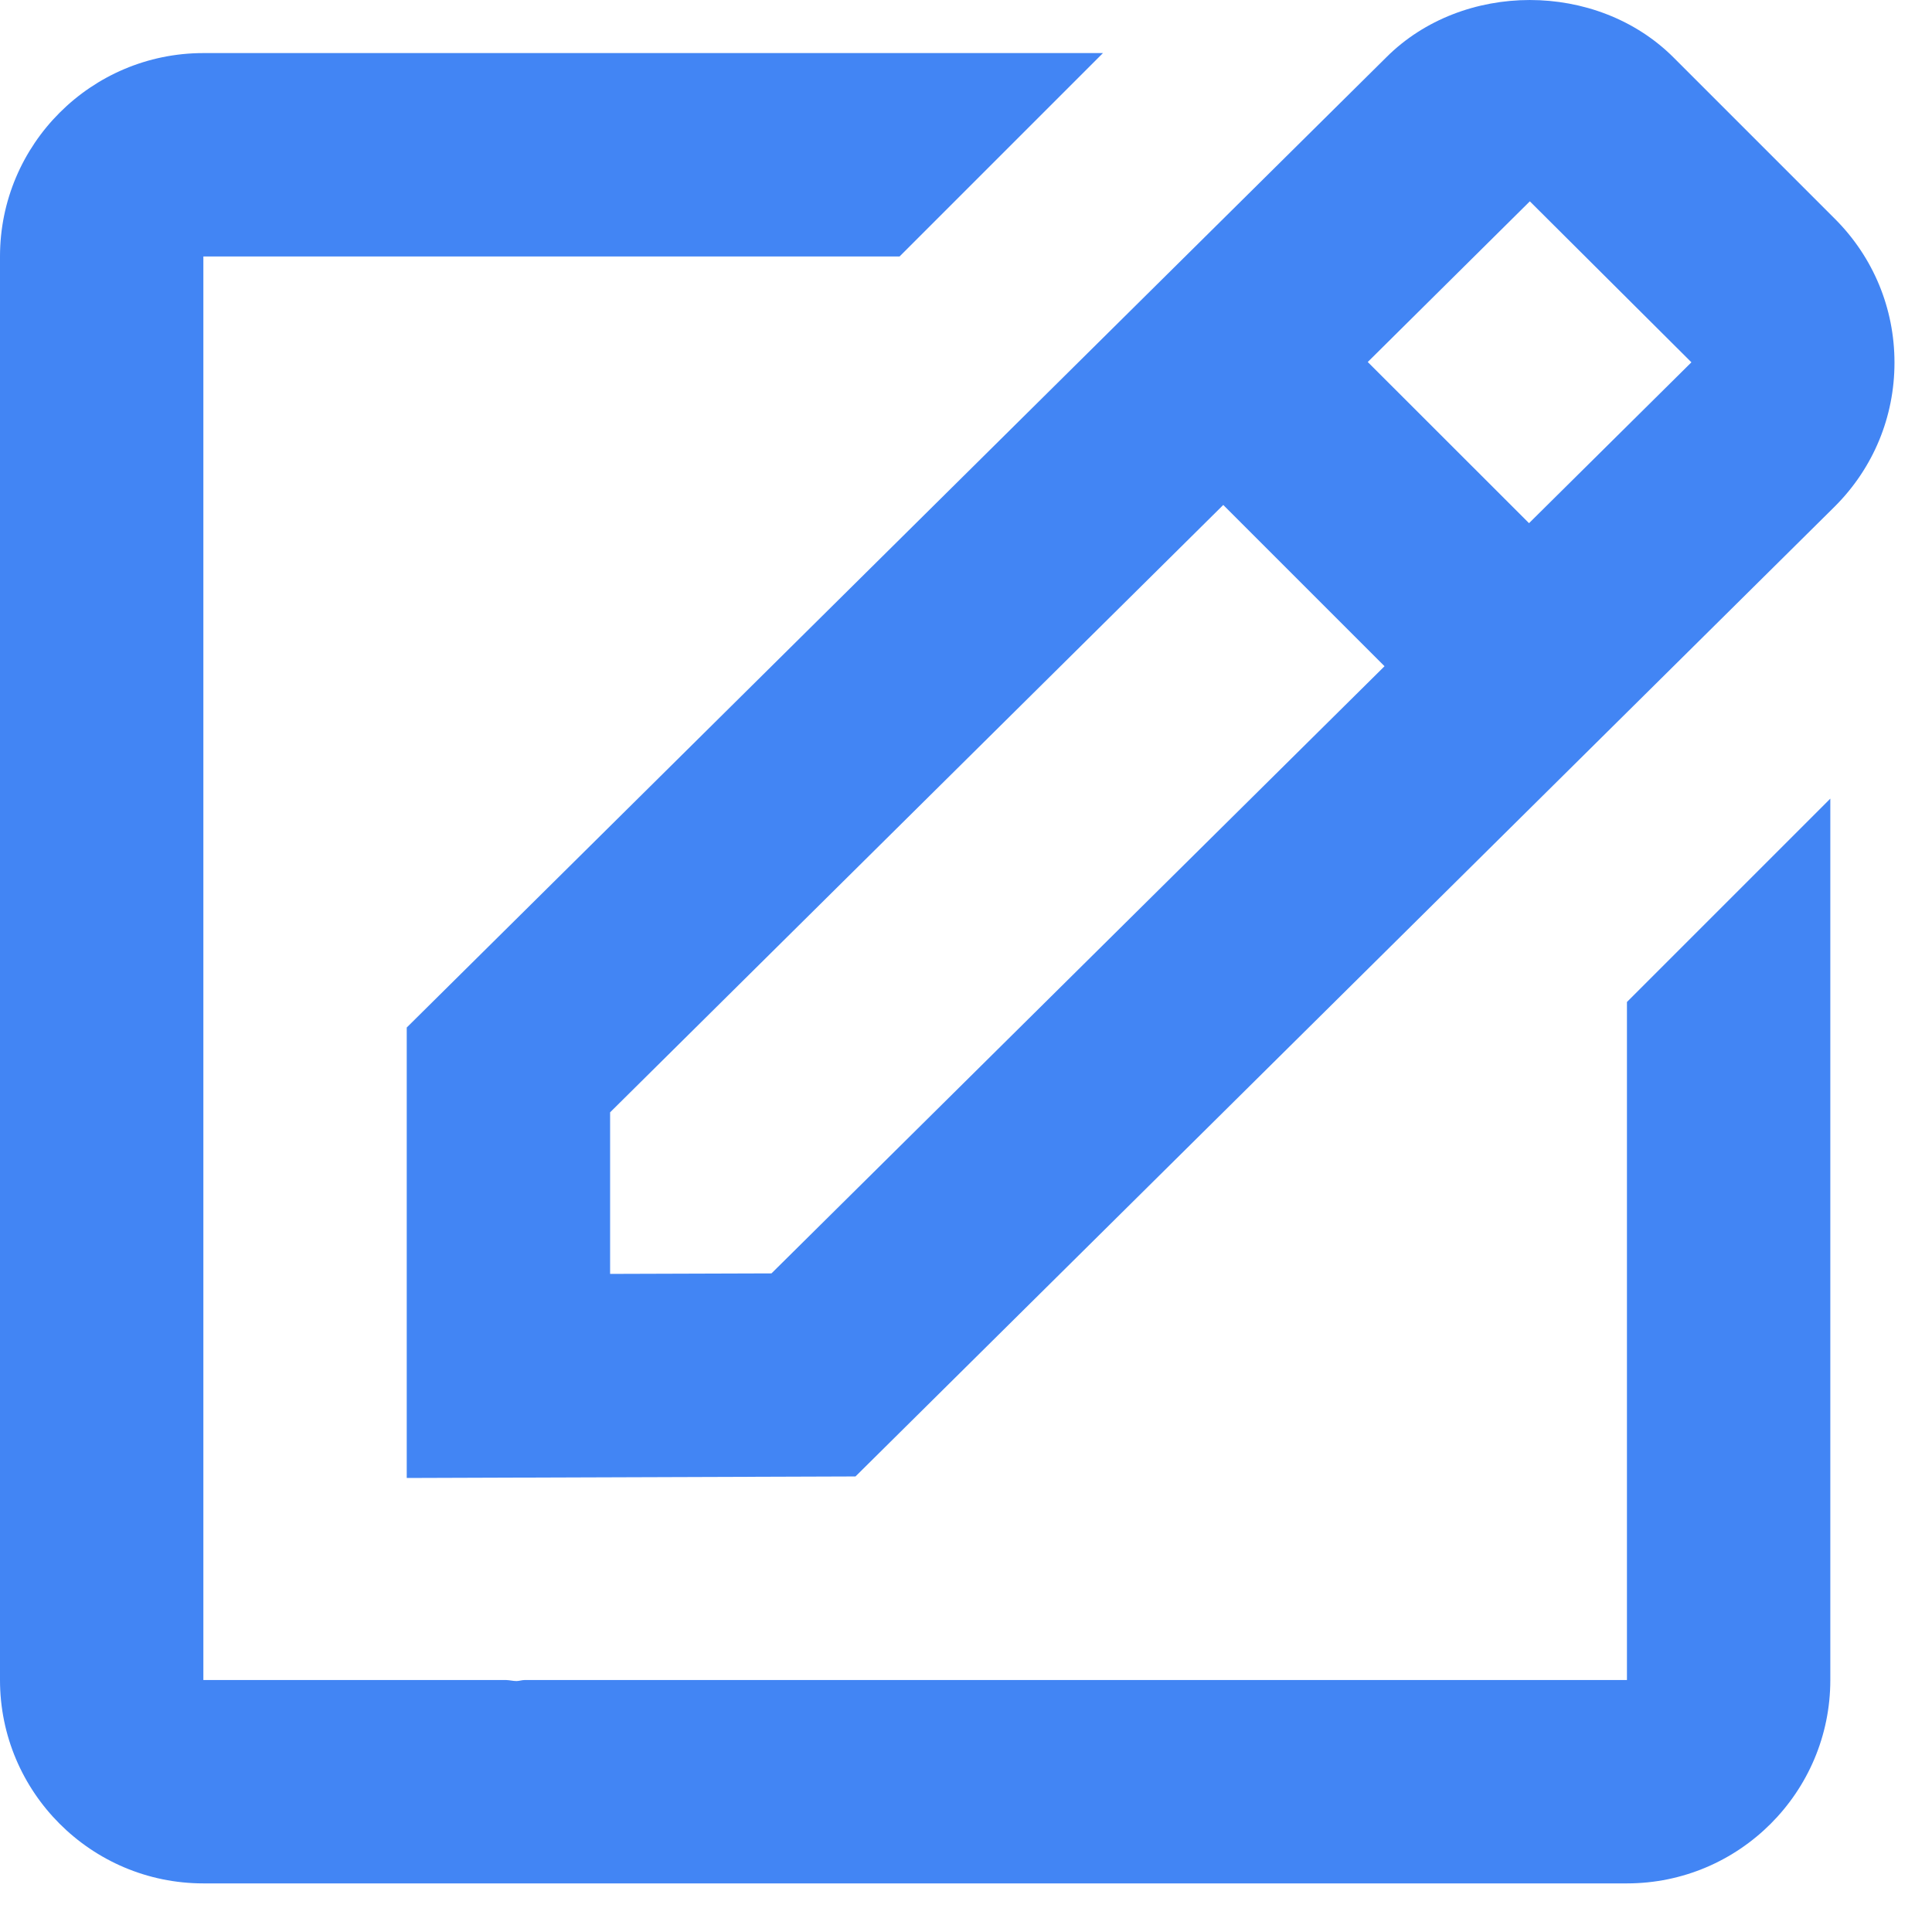
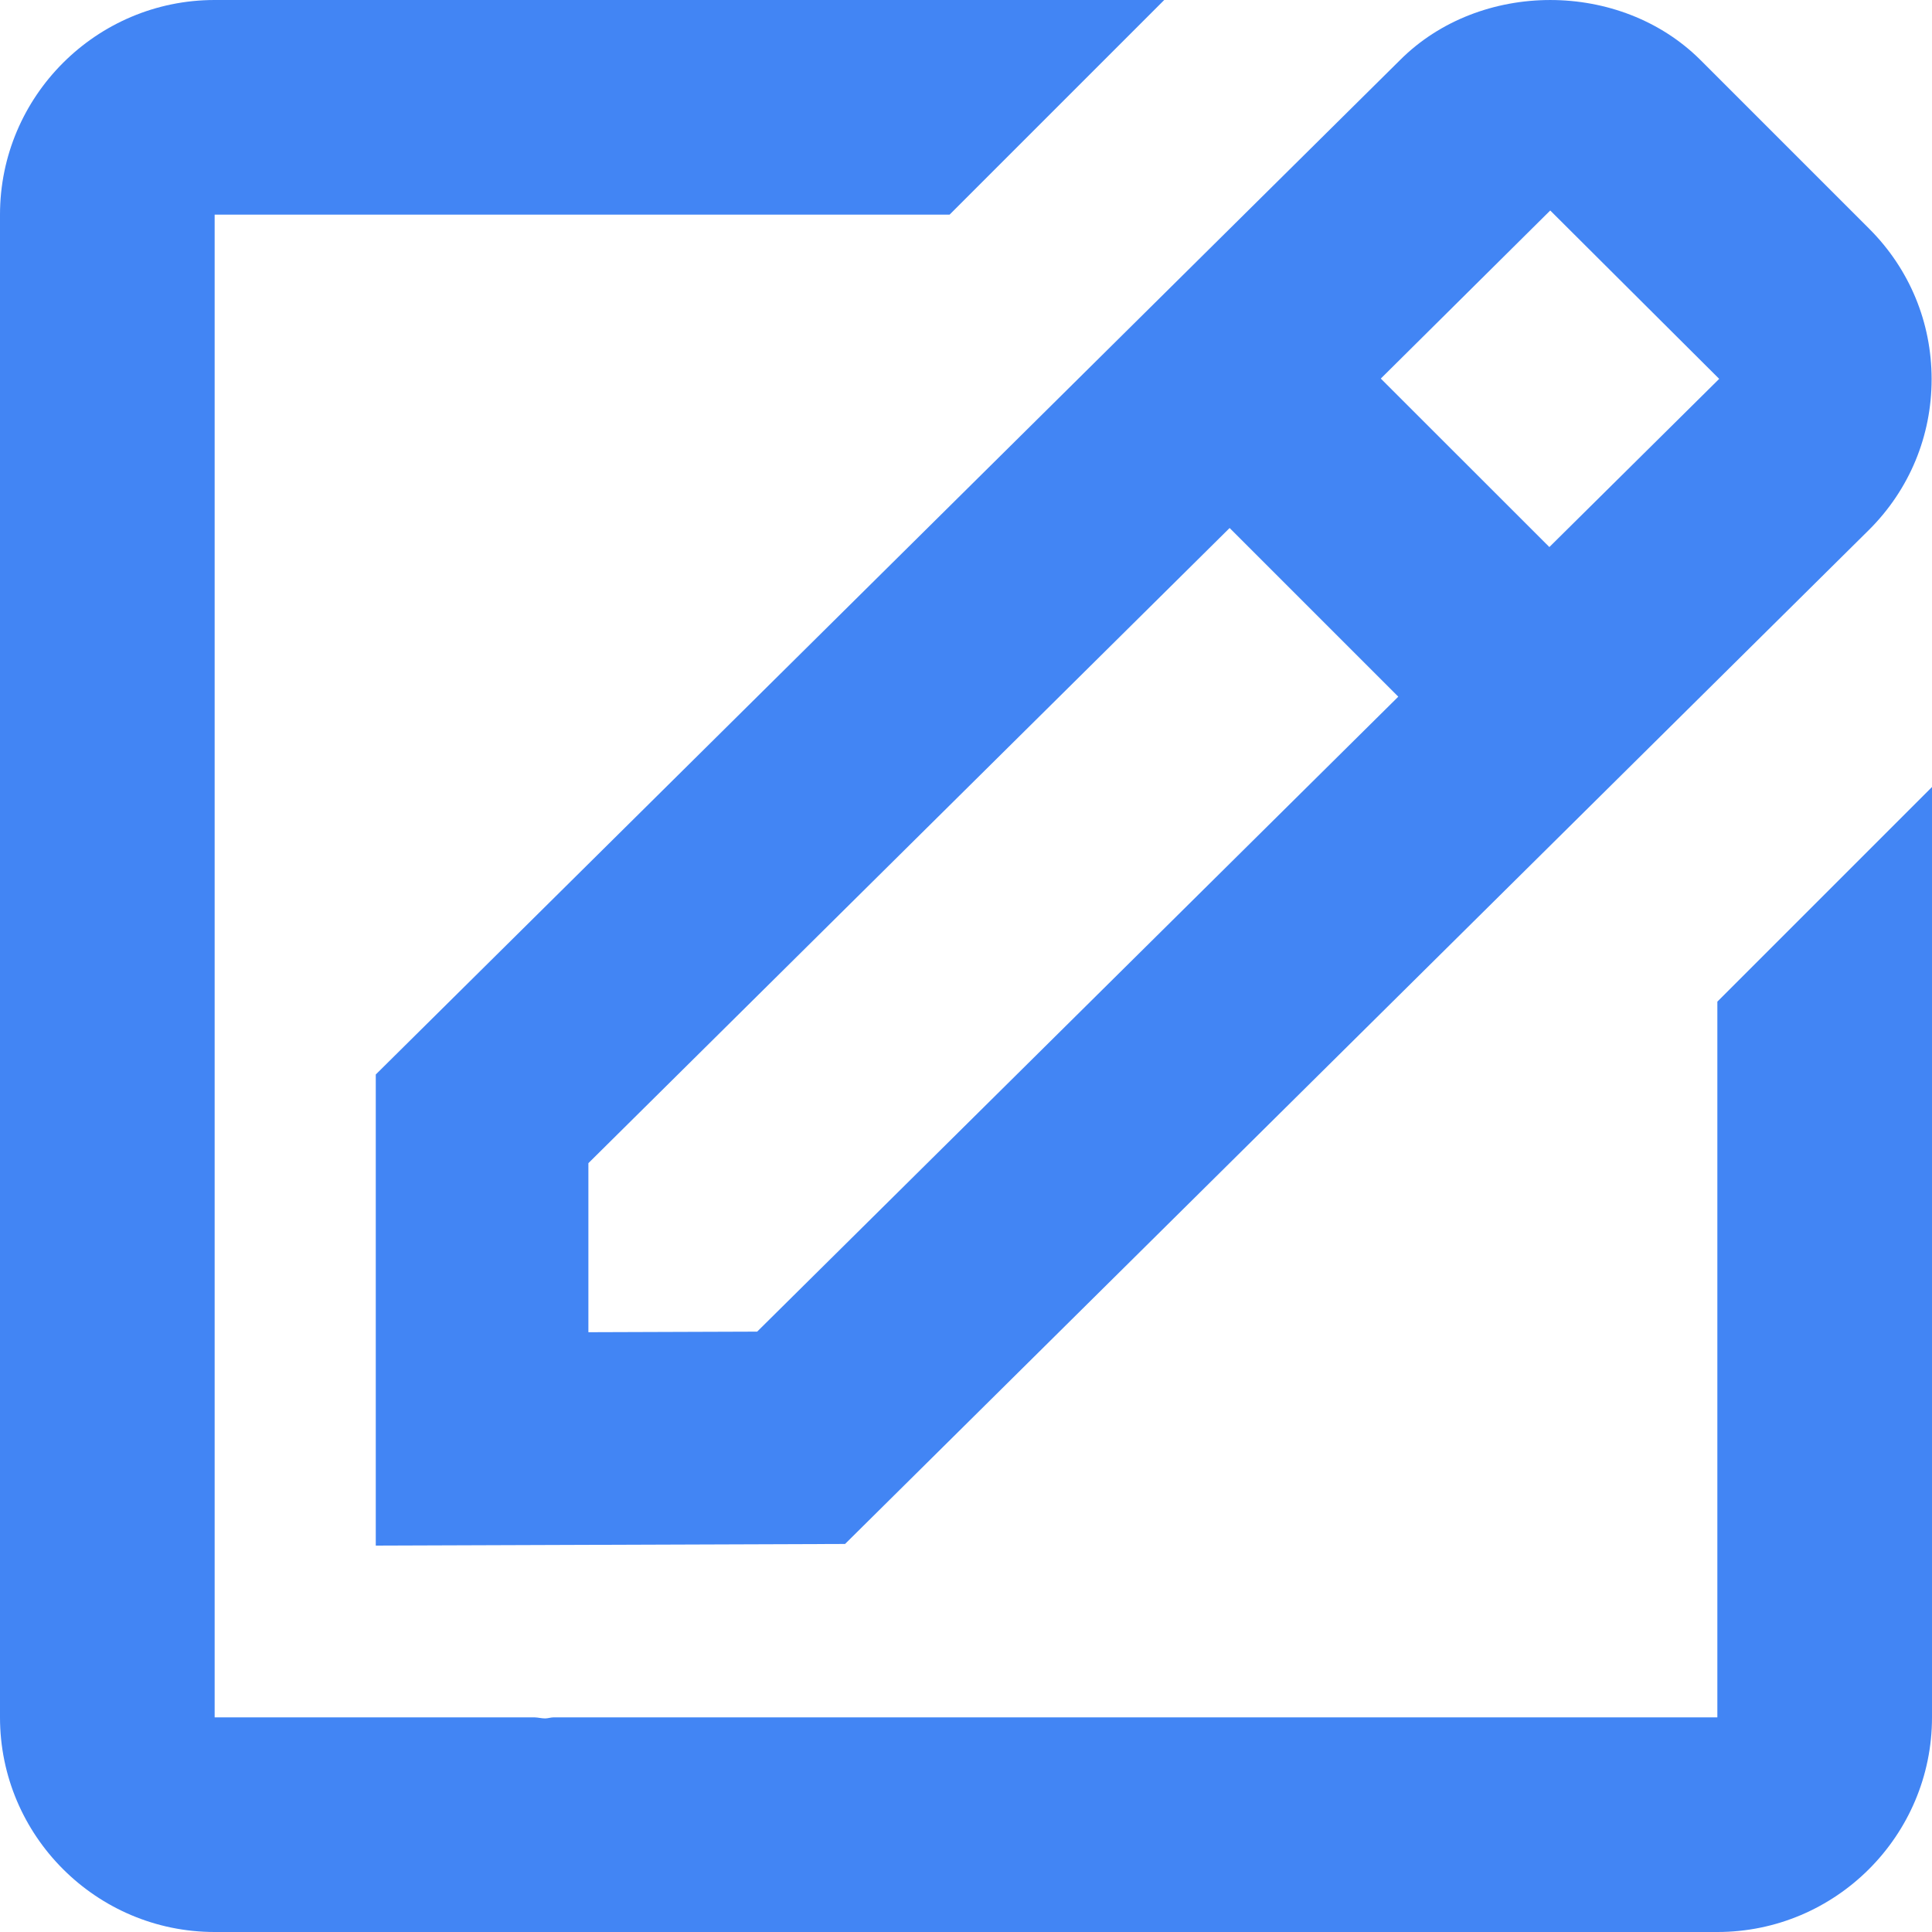
- <svg xmlns="http://www.w3.org/2000/svg" width="19" height="19" viewBox="0 0 19 19" fill="none">
-   <path d="M4 14.535L8.413 14.52L18.045 4.98C18.423 4.602 18.631 4.1 18.631 3.566C18.631 3.032 18.423 2.53 18.045 2.152L16.459 0.566C15.703 -0.19 14.384 -0.186 13.634 0.563L4 10.105V14.535V14.535ZM15.045 1.98L16.634 3.563L15.037 5.145L13.451 3.56L15.045 1.98ZM6 10.939L12.03 4.966L13.616 6.552L7.587 12.523L6 12.528V10.939Z" fill="#4285F4" />
-   <path d="M2 18.522H16C17.103 18.522 18 17.625 18 16.522V7.854L16 9.854V16.522H5.158C5.132 16.522 5.105 16.532 5.079 16.532C5.046 16.532 5.013 16.523 4.979 16.522H2V2.522H8.847L10.847 0.522H2C0.897 0.522 0 1.419 0 2.522V16.522C0 17.625 0.897 18.522 2 18.522Z" fill="#4285F4" />
+ <svg xmlns="http://www.w3.org/2000/svg" width="20" height="20" viewBox="0 0 20 20" fill="none">
+   <path d="M3.89 16L8.748 15.983L19.351 5.482C19.767 5.066 19.996 4.513 19.996 3.925C19.996 3.337 19.767 2.785 19.351 2.369L17.605 0.623C16.773 -0.209 15.321 -0.205 14.495 0.62L3.89 11.123V16V16ZM16.048 2.179L17.797 3.922L16.039 5.663L14.294 3.919L16.048 2.179ZM6.091 12.041L12.729 5.466L14.475 7.212L7.838 13.785L6.091 13.791V12.041Z" fill="#4285F4" />
+   <path d="M2.222 20H17.778C19.003 20 20 19.003 20 17.778V8.147L17.778 10.369V17.778H5.731C5.702 17.778 5.672 17.789 5.643 17.789C5.607 17.789 5.57 17.779 5.532 17.778H2.222V2.222H9.83L12.052 0H2.222C0.997 0 0 0.997 0 2.222V17.778C0 19.003 0.997 20 2.222 20Z" fill="#4285F4" />
</svg>
